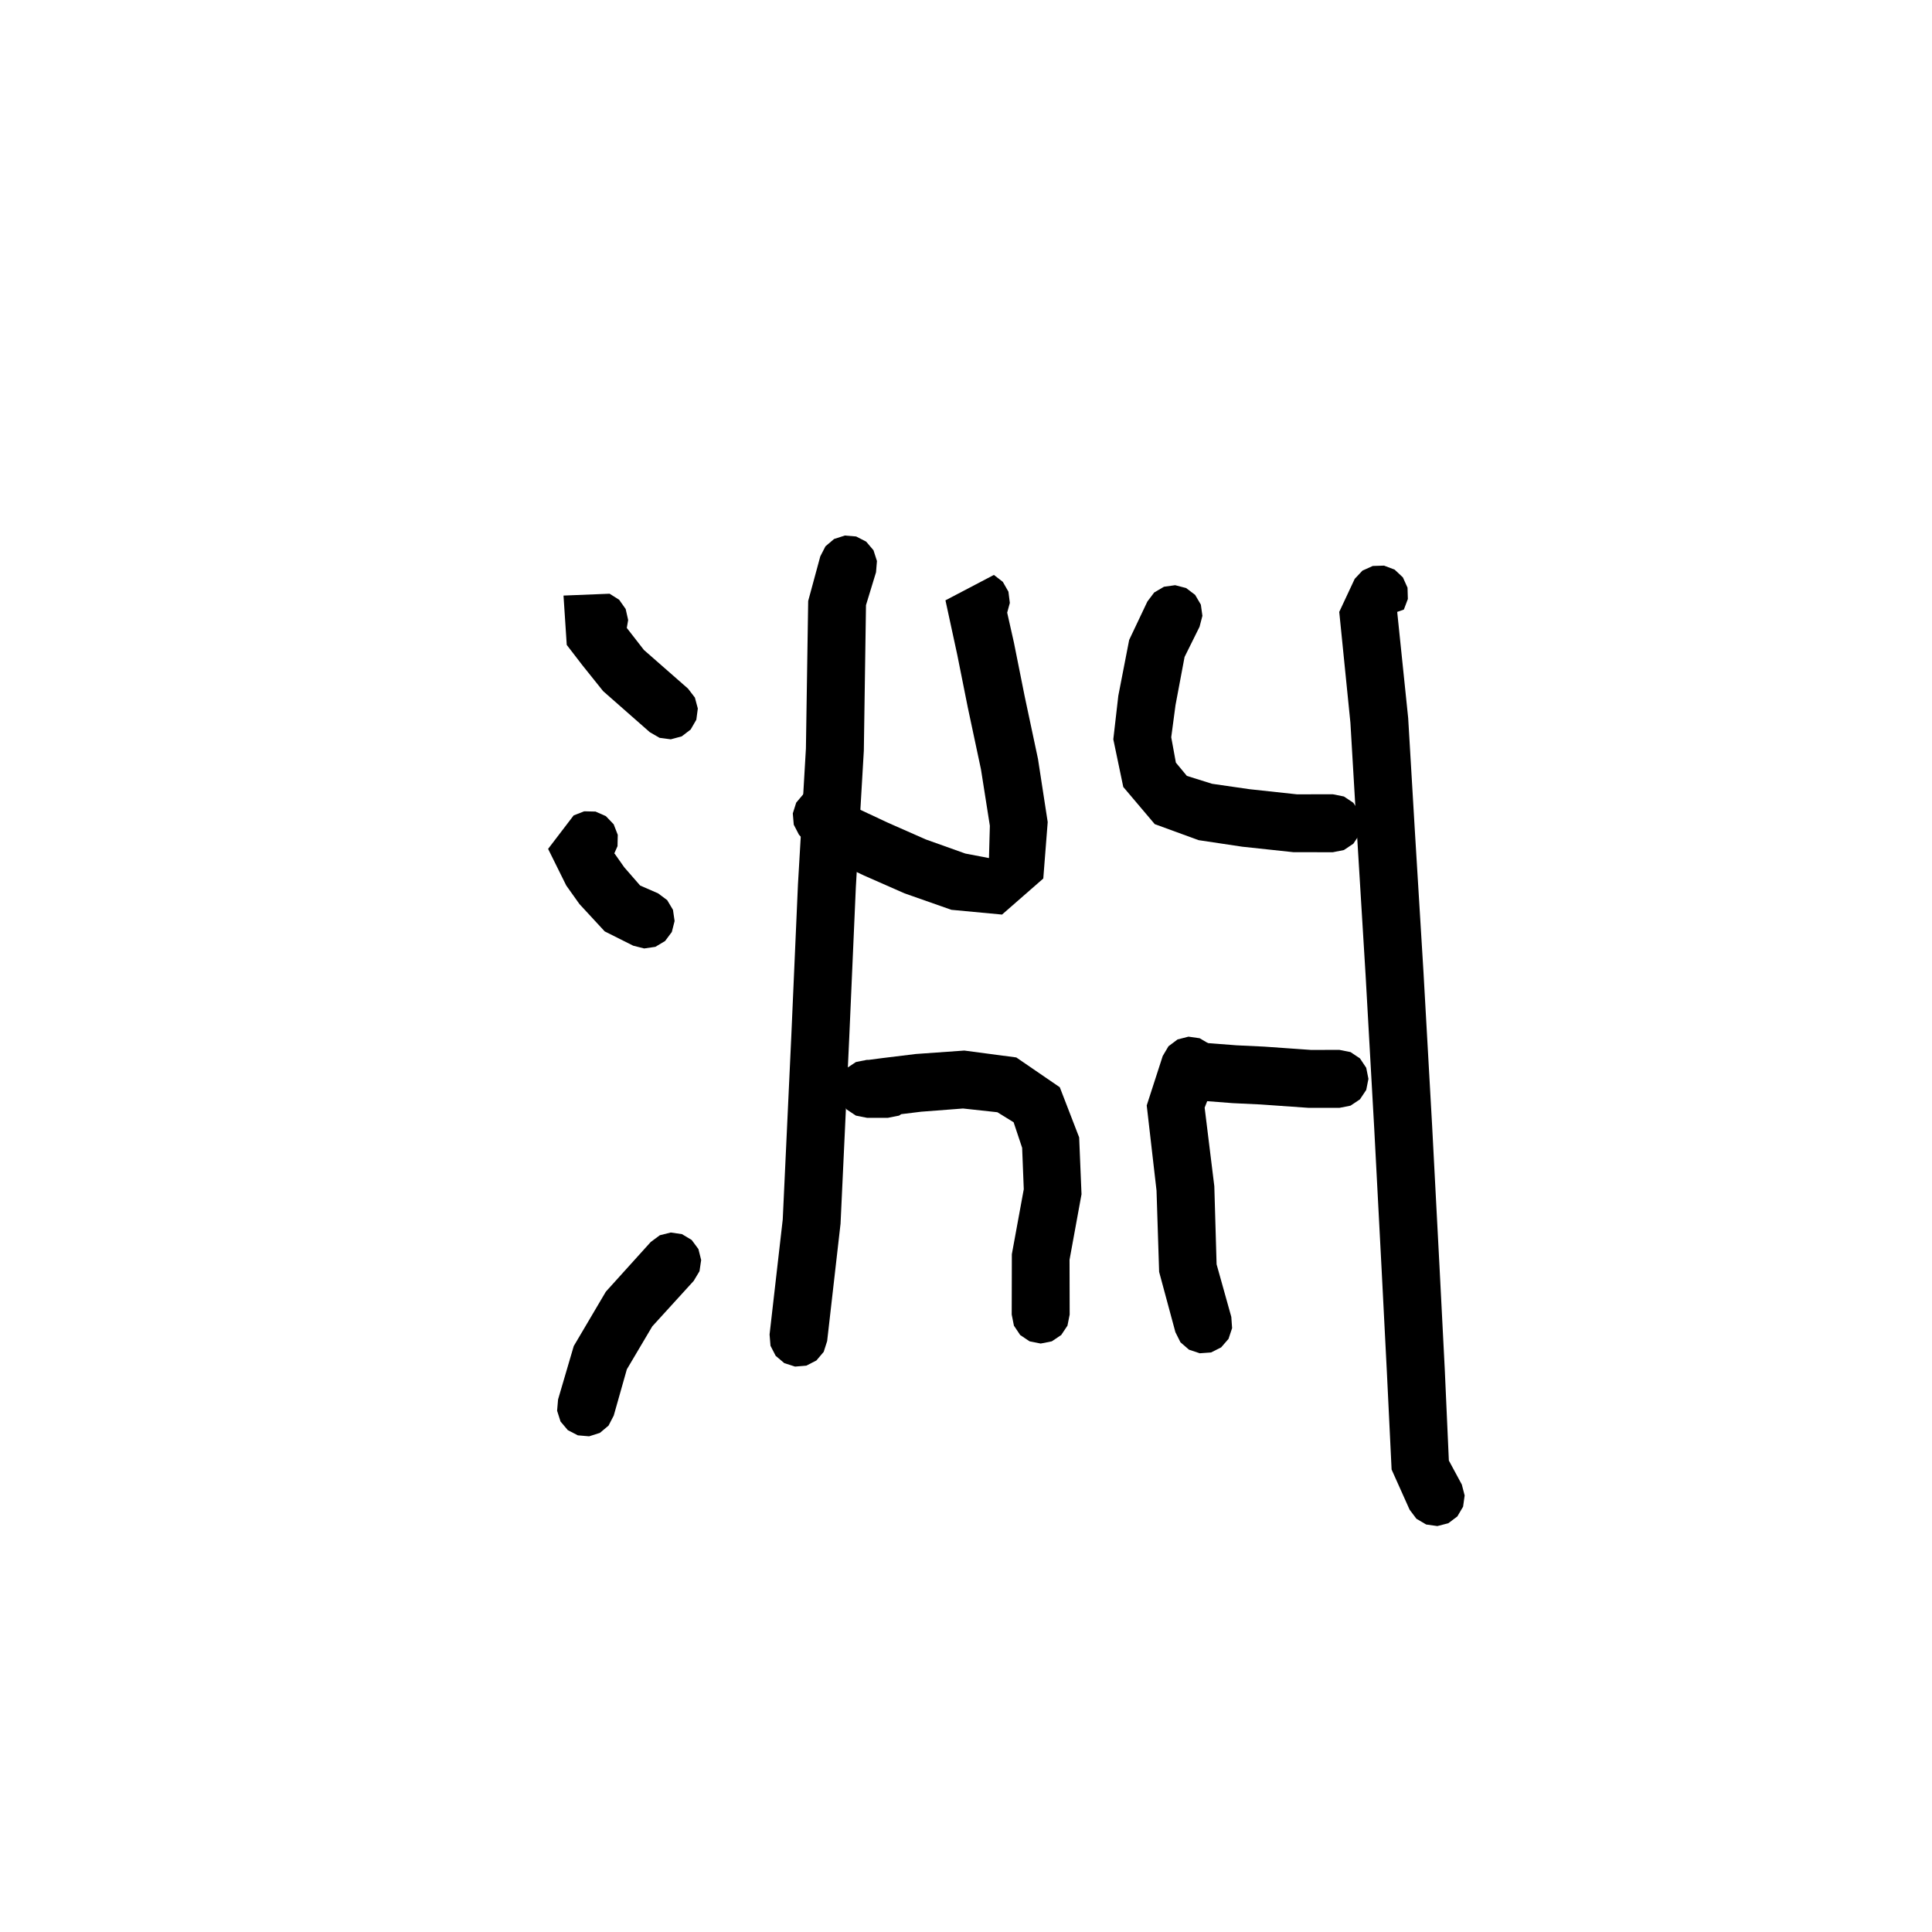
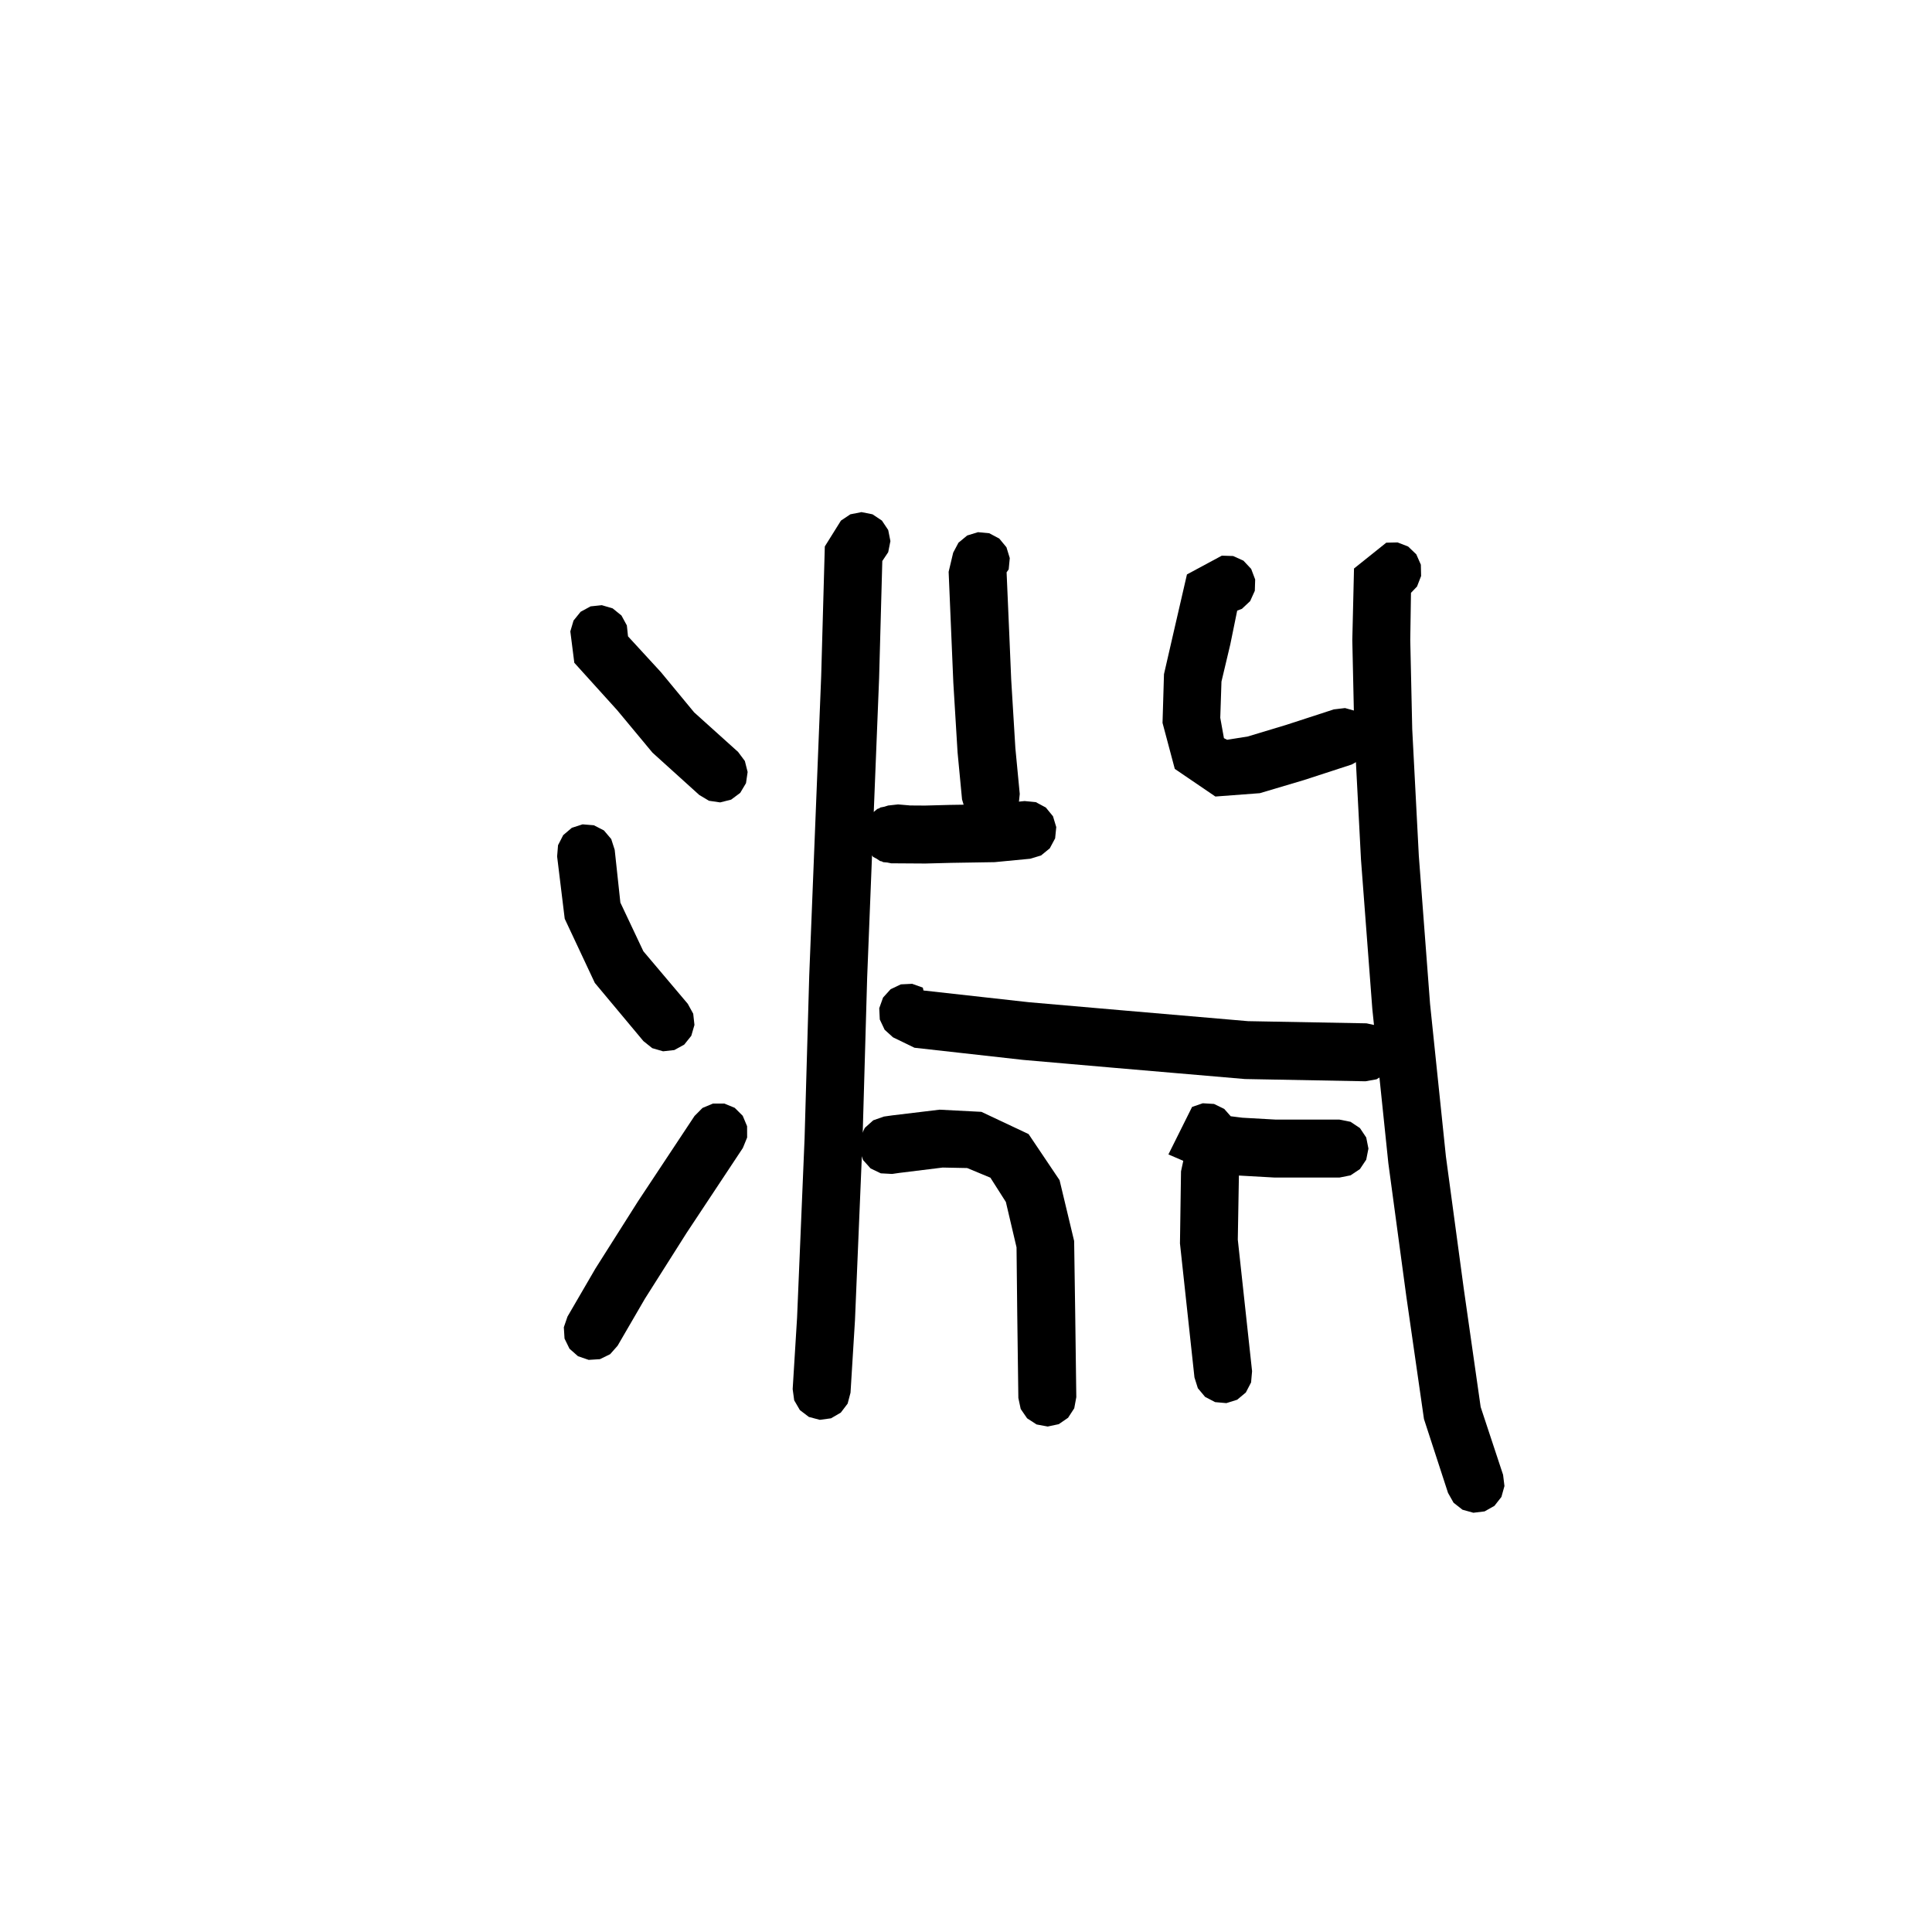
<svg xmlns="http://www.w3.org/2000/svg" viewBox="0 0 300 300" width="300" height="300">
-   <path d="M 94.657 92.192 L 87.501 92.48 L 88.004 100.143 L 90.429 103.294 L 93.656 107.322 L 100.897 113.691 L 102.417 114.57 L 104.158 114.8 L 105.854 114.346 L 107.247 113.278 L 108.126 111.758 L 108.357 110.018 L 107.903 108.321 L 106.835 106.928 L 99.987 100.925 L 97.509 97.737 L 95.604 95.321 L 94.114 98.585 L 91.426 100.592 L 93.156 100.89 L 94.869 100.504 L 96.303 99.491 L 97.241 98.007 L 97.54 96.277 L 97.153 94.564 L 96.141 93.13 Z" fill="black" fill-rule="nonzero" />
-   <path d="M 89.079 126.616 L 85.109 131.815 L 87.93 137.507 L 89.979 140.385 L 93.898 144.626 L 98.323 146.846 L 100.025 147.277 L 101.763 147.024 L 103.271 146.126 L 104.321 144.718 L 104.752 143.016 L 104.499 141.279 L 103.6 139.77 L 102.192 138.721 L 99.401 137.505 L 96.928 134.666 L 95.472 132.596 L 94.1 131.415 L 93.911 134.209 L 95.18 132.995 L 95.888 131.389 L 95.927 129.633 L 95.291 127.996 L 94.078 126.727 L 92.471 126.02 L 90.716 125.98 Z" fill="black" fill-rule="nonzero" />
-   <path d="M 95.303 219.806 L 97.335 212.631 L 101.285 205.958 L 107.715 198.899 L 108.618 197.394 L 108.876 195.657 L 108.45 193.954 L 107.405 192.543 L 105.899 191.64 L 104.162 191.382 L 102.459 191.808 L 101.048 192.853 L 94.075 200.571 L 89.091 209.019 L 86.656 217.308 L 86.507 219.057 L 87.039 220.731 L 88.171 222.073 L 89.73 222.88 L 91.48 223.029 L 93.153 222.497 L 94.496 221.365 Z" fill="black" fill-rule="nonzero" />
-   <path d="M 127.374 86.393 L 125.494 93.321 L 125.142 116.23 L 123.908 137.297 L 122.876 160.827 L 121.543 189.364 L 119.498 207.221 L 119.643 208.971 L 120.446 210.532 L 121.786 211.667 L 123.458 212.203 L 125.208 212.058 L 126.769 211.255 L 127.904 209.915 L 128.44 208.243 L 130.519 190.018 L 131.866 161.235 L 132.896 137.754 L 134.136 116.554 L 134.471 93.964 L 136.028 88.865 L 136.172 87.115 L 135.635 85.443 L 134.499 84.104 L 132.937 83.302 L 131.187 83.158 L 129.516 83.695 L 128.177 84.831 Z" fill="black" fill-rule="nonzero" />
-   <path d="M 154.332 89.274 L 146.81 93.219 L 148.637 101.647 L 150.284 109.881 L 152.327 119.477 L 153.705 128.224 L 153.566 133.275 L 153.579 133.243 L 149.897 132.539 L 143.767 130.351 L 137.901 127.763 L 131.26 124.659 L 131.091 123.993 L 129.748 122.862 L 128.074 122.332 L 126.325 122.482 L 124.766 123.29 L 123.635 124.633 L 123.105 126.307 L 123.255 128.057 L 124.063 129.615 L 126.644 132.385 L 134.161 135.949 L 140.46 138.721 L 147.732 141.275 L 155.596 142.014 L 162.001 136.416 L 162.687 127.652 L 161.178 117.842 L 159.097 108.057 L 157.445 99.796 L 155.768 92.348 L 150.307 97.324 L 152.001 97.788 L 153.743 97.568 L 155.268 96.699 L 156.345 95.311 L 156.808 93.618 L 156.589 91.876 L 155.719 90.351 Z" fill="black" fill-rule="nonzero" />
-   <path d="M 178.166 93.401 L 175.338 99.364 L 173.651 108.041 L 172.874 114.8 L 174.421 122.198 L 179.308 127.971 L 186.119 130.459 L 192.893 131.475 L 200.843 132.327 L 206.959 132.335 L 208.681 131.993 L 210.141 131.017 L 211.116 129.557 L 211.459 127.835 L 211.116 126.113 L 210.141 124.653 L 208.681 123.678 L 206.959 123.335 L 201.391 123.343 L 194.014 122.545 L 188.211 121.706 L 184.3 120.483 L 182.59 118.421 L 181.868 114.479 L 182.534 109.485 L 183.94 102.011 L 186.267 97.321 L 186.709 95.622 L 186.467 93.882 L 185.577 92.369 L 184.177 91.31 L 182.477 90.868 L 180.738 91.111 L 179.224 92 Z" fill="black" fill-rule="nonzero" />
-   <path d="M 210.359 89.883 L 207.957 95.017 L 209.69 112.216 L 210.714 129.549 L 212.054 151.5 L 213.393 175.296 L 214.527 196.934 L 215.351 213.004 L 216.087 228.19 L 218.886 234.431 L 219.943 235.833 L 221.456 236.723 L 223.195 236.967 L 224.895 236.527 L 226.296 235.47 L 227.187 233.956 L 227.431 232.218 L 226.991 230.518 L 224.978 226.793 L 224.34 212.563 L 223.515 196.468 L 222.38 174.807 L 221.039 150.974 L 219.698 129.008 L 218.661 111.496 L 216.957 95.017 L 217.991 94.653 L 218.613 93.011 L 218.56 91.256 L 217.839 89.655 L 216.56 88.452 L 214.918 87.83 L 213.163 87.883 L 211.562 88.604 Z" fill="black" fill-rule="nonzero" />
-   <path d="M 137.887 164.572 L 134.622 164.572 L 132.9 164.915 L 131.44 165.89 L 130.465 167.35 L 130.122 169.072 L 130.465 170.794 L 131.44 172.254 L 132.9 173.23 L 134.622 173.572 L 137.887 173.572 L 139.609 173.23 L 141.069 172.254 L 142.044 170.794 L 142.387 169.072 L 142.044 167.35 L 141.069 165.89 L 139.609 164.915 Z M 134.622 173.572 L 135.675 173.548 L 138.135 173.228 L 143.05 172.625 L 149.538 172.128 L 154.871 172.707 L 157.394 174.266 L 158.718 178.234 L 158.971 184.661 L 157.119 194.753 L 157.098 204.124 L 157.44 205.846 L 158.416 207.306 L 159.876 208.281 L 161.598 208.624 L 163.32 208.281 L 164.78 207.306 L 165.755 205.846 L 166.098 204.124 L 166.077 195.625 L 167.937 185.442 L 167.571 176.612 L 164.564 168.827 L 157.81 164.2 L 149.741 163.13 L 142.208 163.664 L 137.019 164.298 L 134.738 164.597 L 134.622 164.572 L 132.9 164.915 L 131.44 165.89 L 130.465 167.35 L 130.122 169.072 L 130.465 170.794 L 131.44 172.254 L 132.9 173.23 Z" fill="black" fill-rule="nonzero" />
-   <path d="M 187.223 162.082 L 186.364 161.91 L 184.608 161.909 L 182.985 162.579 L 181.742 163.819 L 181.068 165.44 L 181.067 167.196 L 181.737 168.819 L 182.977 170.062 L 184.599 170.736 L 185.458 170.907 L 187.214 170.909 L 188.836 170.239 L 190.079 168.999 L 190.753 167.377 L 190.755 165.622 L 190.084 163.999 L 188.844 162.756 Z M 185.134 170.81 L 191.408 171.295 L 195.753 171.502 L 203.157 172.022 L 207.99 172.026 L 209.712 171.683 L 211.172 170.708 L 212.147 169.248 L 212.49 167.526 L 212.147 165.804 L 211.172 164.344 L 209.712 163.368 L 207.99 163.026 L 203.544 163.03 L 196.309 162.519 L 191.994 162.314 L 185.828 161.836 L 184.085 162.045 L 182.554 162.905 L 181.469 164.285 L 180.994 165.976 L 181.203 167.719 L 182.063 169.25 L 183.444 170.335 Z" fill="black" fill-rule="nonzero" />
-   <path d="M 180.548 163.972 L 178.063 171.651 L 179.585 184.874 L 179.989 197.495 L 182.516 206.861 L 183.302 208.431 L 184.63 209.581 L 186.296 210.135 L 188.047 210.01 L 189.617 209.223 L 190.766 207.896 L 191.321 206.23 L 191.195 204.479 L 188.912 196.32 L 188.559 184.198 L 187.057 171.991 L 189.039 166.956 L 189.287 165.217 L 188.851 163.517 L 187.797 162.112 L 186.286 161.218 L 184.547 160.971 L 182.847 161.407 L 181.442 162.461 Z" fill="black" fill-rule="nonzero" />
+   <path d="M 88.56 98.046 L 89.179 102.918 L 95.835 110.277 L 101.32 116.875 L 108.583 123.444 L 110.091 124.343 L 111.828 124.597 L 113.531 124.167 L 114.939 123.118 L 115.838 121.61 L 116.092 119.873 L 115.662 118.17 L 114.613 116.762 L 107.787 110.616 L 102.619 104.362 L 96.56 97.769 L 97.523 98.861 L 97.338 97.115 L 96.498 95.573 L 95.133 94.469 L 93.449 93.972 L 91.703 94.157 L 90.16 94.997 L 89.057 96.362 Z" fill="black" fill-rule="nonzero" />
+   <path d="M 86.509 132.99 L 87.69 142.667 L 92.367 152.633 L 99.905 161.657 L 101.275 162.756 L 102.961 163.246 L 104.706 163.054 L 106.245 162.209 L 107.343 160.839 L 107.834 159.153 L 107.642 157.407 L 106.796 155.869 L 99.901 147.71 L 96.331 140.151 L 95.45 131.958 L 94.912 130.287 L 93.776 128.948 L 92.214 128.147 L 90.464 128.004 L 88.792 128.542 L 87.454 129.678 L 86.652 131.24 Z" fill="black" fill-rule="nonzero" />
+   <path d="M 95.901 208.963 L 100.145 201.661 L 106.609 191.455 L 115.35 178.258 L 116.015 176.633 L 116.008 174.877 L 115.329 173.258 L 114.083 172.021 L 112.458 171.356 L 110.702 171.363 L 109.083 172.042 L 107.846 173.288 L 99.061 186.552 L 92.467 196.965 L 88.12 204.439 L 87.551 206.1 L 87.66 207.853 L 88.432 209.43 L 89.749 210.591 L 91.409 211.161 L 93.162 211.051 L 94.739 210.279 Z" fill="black" fill-rule="nonzero" />
+   <path d="M 130.581 80.839 L 128.076 84.851 L 127.513 105.002 L 126.689 125.594 L 125.657 151.495 L 124.936 176.747 L 123.77 204.598 L 123.086 215.703 L 123.322 217.443 L 124.206 218.96 L 125.603 220.023 L 127.301 220.471 L 129.041 220.235 L 130.558 219.351 L 131.621 217.954 L 132.069 216.256 L 132.76 205.024 L 133.93 177.067 L 134.652 151.804 L 135.682 125.953 L 136.508 105.307 L 137.045 85.595 L 136.945 87.203 L 137.92 85.743 L 138.263 84.021 L 137.92 82.299 L 136.945 80.839 L 135.485 79.863 L 133.763 79.521 L 132.041 79.863 Z" fill="black" fill-rule="nonzero" />
+   <path d="M 148.009 85.82 L 147.304 88.791 L 147.721 98.645 L 148.032 106.013 L 148.691 116.83 L 149.386 124.138 L 149.891 125.82 L 151 127.181 L 152.546 128.013 L 154.293 128.191 L 155.974 127.687 L 157.335 126.577 L 158.168 125.031 L 158.346 123.285 L 157.666 116.16 L 157.019 105.534 L 156.712 98.262 L 156.304 88.873 L 156.63 88.406 L 156.797 86.659 L 156.282 84.98 L 155.164 83.626 L 153.613 82.803 L 151.865 82.636 L 150.186 83.151 L 148.832 84.269 Z" fill="black" fill-rule="nonzero" />
+   <path d="M 139.452 124.909 L 137.905 125.081 L 136.231 125.611 L 134.888 126.742 L 134.08 128.301 L 133.93 130.05 L 134.46 131.724 L 135.591 133.067 L 137.15 133.875 L 138.899 134.026 L 140.445 133.854 L 142.119 133.323 L 143.462 132.193 L 144.271 130.634 L 144.421 128.885 L 143.89 127.211 L 142.76 125.868 L 141.201 125.059 Z M 138.373 134.053 L 143.694 134.088 L 147.665 133.984 L 154.442 133.875 L 159.97 133.345 L 161.651 132.838 L 163.01 131.727 L 163.84 130.18 L 164.015 128.433 L 163.508 126.751 L 162.397 125.392 L 160.85 124.562 L 159.103 124.387 L 153.977 124.887 L 147.489 124.985 L 143.626 125.088 L 138.431 125.053 L 136.707 125.385 L 135.241 126.351 L 134.256 127.804 L 133.902 129.524 L 134.233 131.248 L 135.199 132.714 L 136.653 133.699 Z" fill="black" fill-rule="nonzero" />
+   <path d="M 189.724 86.283 L 184.309 89.196 L 182.259 98.084 L 180.743 104.682 L 180.517 112.249 L 182.421 119.395 L 188.726 123.685 L 195.626 123.165 L 202.463 121.133 L 209.898 118.712 L 211.43 117.853 L 212.516 116.474 L 212.991 114.783 L 212.784 113.04 L 211.925 111.508 L 210.546 110.422 L 208.856 109.947 L 207.112 110.154 L 199.771 112.544 L 193.755 114.361 L 190.553 114.872 L 190.053 114.625 L 189.483 111.462 L 189.669 105.834 L 191.04 100.061 L 192.495 92.935 L 191.204 95.16 L 192.846 94.539 L 194.126 93.337 L 194.848 91.737 L 194.903 89.982 L 194.282 88.34 L 193.079 87.06 L 191.479 86.338 Z" fill="black" fill-rule="nonzero" />
+   <path d="M 215.261 84.267 L 210.25 88.277 L 209.985 99.4 L 210.297 113.58 L 211.334 133.487 L 213.095 156.693 L 215.583 180.632 L 218.378 201.341 L 221.113 220.348 L 224.848 231.815 L 225.71 233.345 L 227.092 234.428 L 228.784 234.899 L 230.527 234.688 L 232.056 233.826 L 233.139 232.444 L 233.611 230.752 L 233.399 229.009 L 229.918 218.483 L 227.292 200.102 L 224.52 179.574 L 222.059 155.885 L 220.315 132.904 L 219.29 113.224 L 218.984 99.362 L 219.132 89.729 L 217.213 93.053 L 218.82 92.345 L 220.034 91.076 L 220.669 89.439 L 220.63 87.684 L 219.922 86.077 L 218.653 84.863 L 217.016 84.228 Z" fill="black" fill-rule="nonzero" />
+   <path d="M 138.523 182.29 L 139.648 182.128 L 146.375 181.298 L 150.187 181.373 L 153.789 182.871 L 156.191 186.641 L 157.847 193.689 L 157.957 204.01 L 158.129 217.07 L 158.494 218.787 L 159.489 220.234 L 160.962 221.19 L 162.688 221.51 L 164.405 221.145 L 165.852 220.15 L 166.809 218.678 L 167.128 216.951 L 166.957 203.893 L 166.792 192.702 L 164.53 183.256 L 159.716 176.098 L 152.39 172.647 L 145.894 172.311 L 138.531 173.198 L 137.25 173.38 L 135.594 173.963 L 134.287 175.135 L 133.527 176.718 L 133.432 178.471 L 134.014 180.128 L 135.187 181.435 L 136.77 182.194 Z" fill="black" fill-rule="nonzero" />
+   <path d="M 185.104 171.886 L 181.431 179.258 L 187.745 181.978 L 192.141 182.525 L 197.934 182.85 L 207.99 182.851 L 209.712 182.508 L 211.172 181.532 L 212.147 180.073 L 212.49 178.351 L 212.147 176.628 L 211.172 175.169 L 209.712 174.193 L 207.99 173.851 L 198.114 173.851 L 192.91 173.558 L 189.059 173.074 L 189.188 174.694 L 189.639 179.66 L 190.953 178.497 L 191.723 176.918 L 191.83 175.166 L 191.258 173.506 L 190.095 172.191 L 188.516 171.421 L 186.764 171.314 Z" fill="black" fill-rule="nonzero" />
+   <path d="M 183.387 181.887 L 183.224 193.078 L 185.475 213.887 L 186.001 215.562 L 187.128 216.908 L 188.684 217.721 L 190.433 217.876 L 192.108 217.35 L 193.455 216.223 L 194.267 214.666 L 194.422 212.917 L 192.205 192.489 L 192.386 182.03 L 192.071 180.303 L 191.119 178.828 L 189.674 177.829 L 187.958 177.459 L 186.231 177.774 L 184.756 178.727 L 183.757 180.171 Z" fill="black" fill-rule="nonzero" />
+   <path d="M 138.664 161.075 L 141.998 162.693 L 158.881 164.581 L 173.17 165.824 L 193.316 167.552 L 212.03 167.901 L 213.758 167.591 L 215.236 166.642 L 216.238 165.201 L 216.613 163.485 L 216.302 161.757 L 215.354 160.28 L 213.912 159.277 L 212.197 158.903 L 193.797 158.565 L 173.944 156.857 L 159.779 155.626 L 143.397 153.802 L 143.295 153.358 L 141.642 152.766 L 139.888 152.851 L 138.3 153.601 L 137.121 154.901 L 136.528 156.554 L 136.614 158.308 L 137.364 159.895 Z" fill="black" fill-rule="nonzero" />
</svg>
